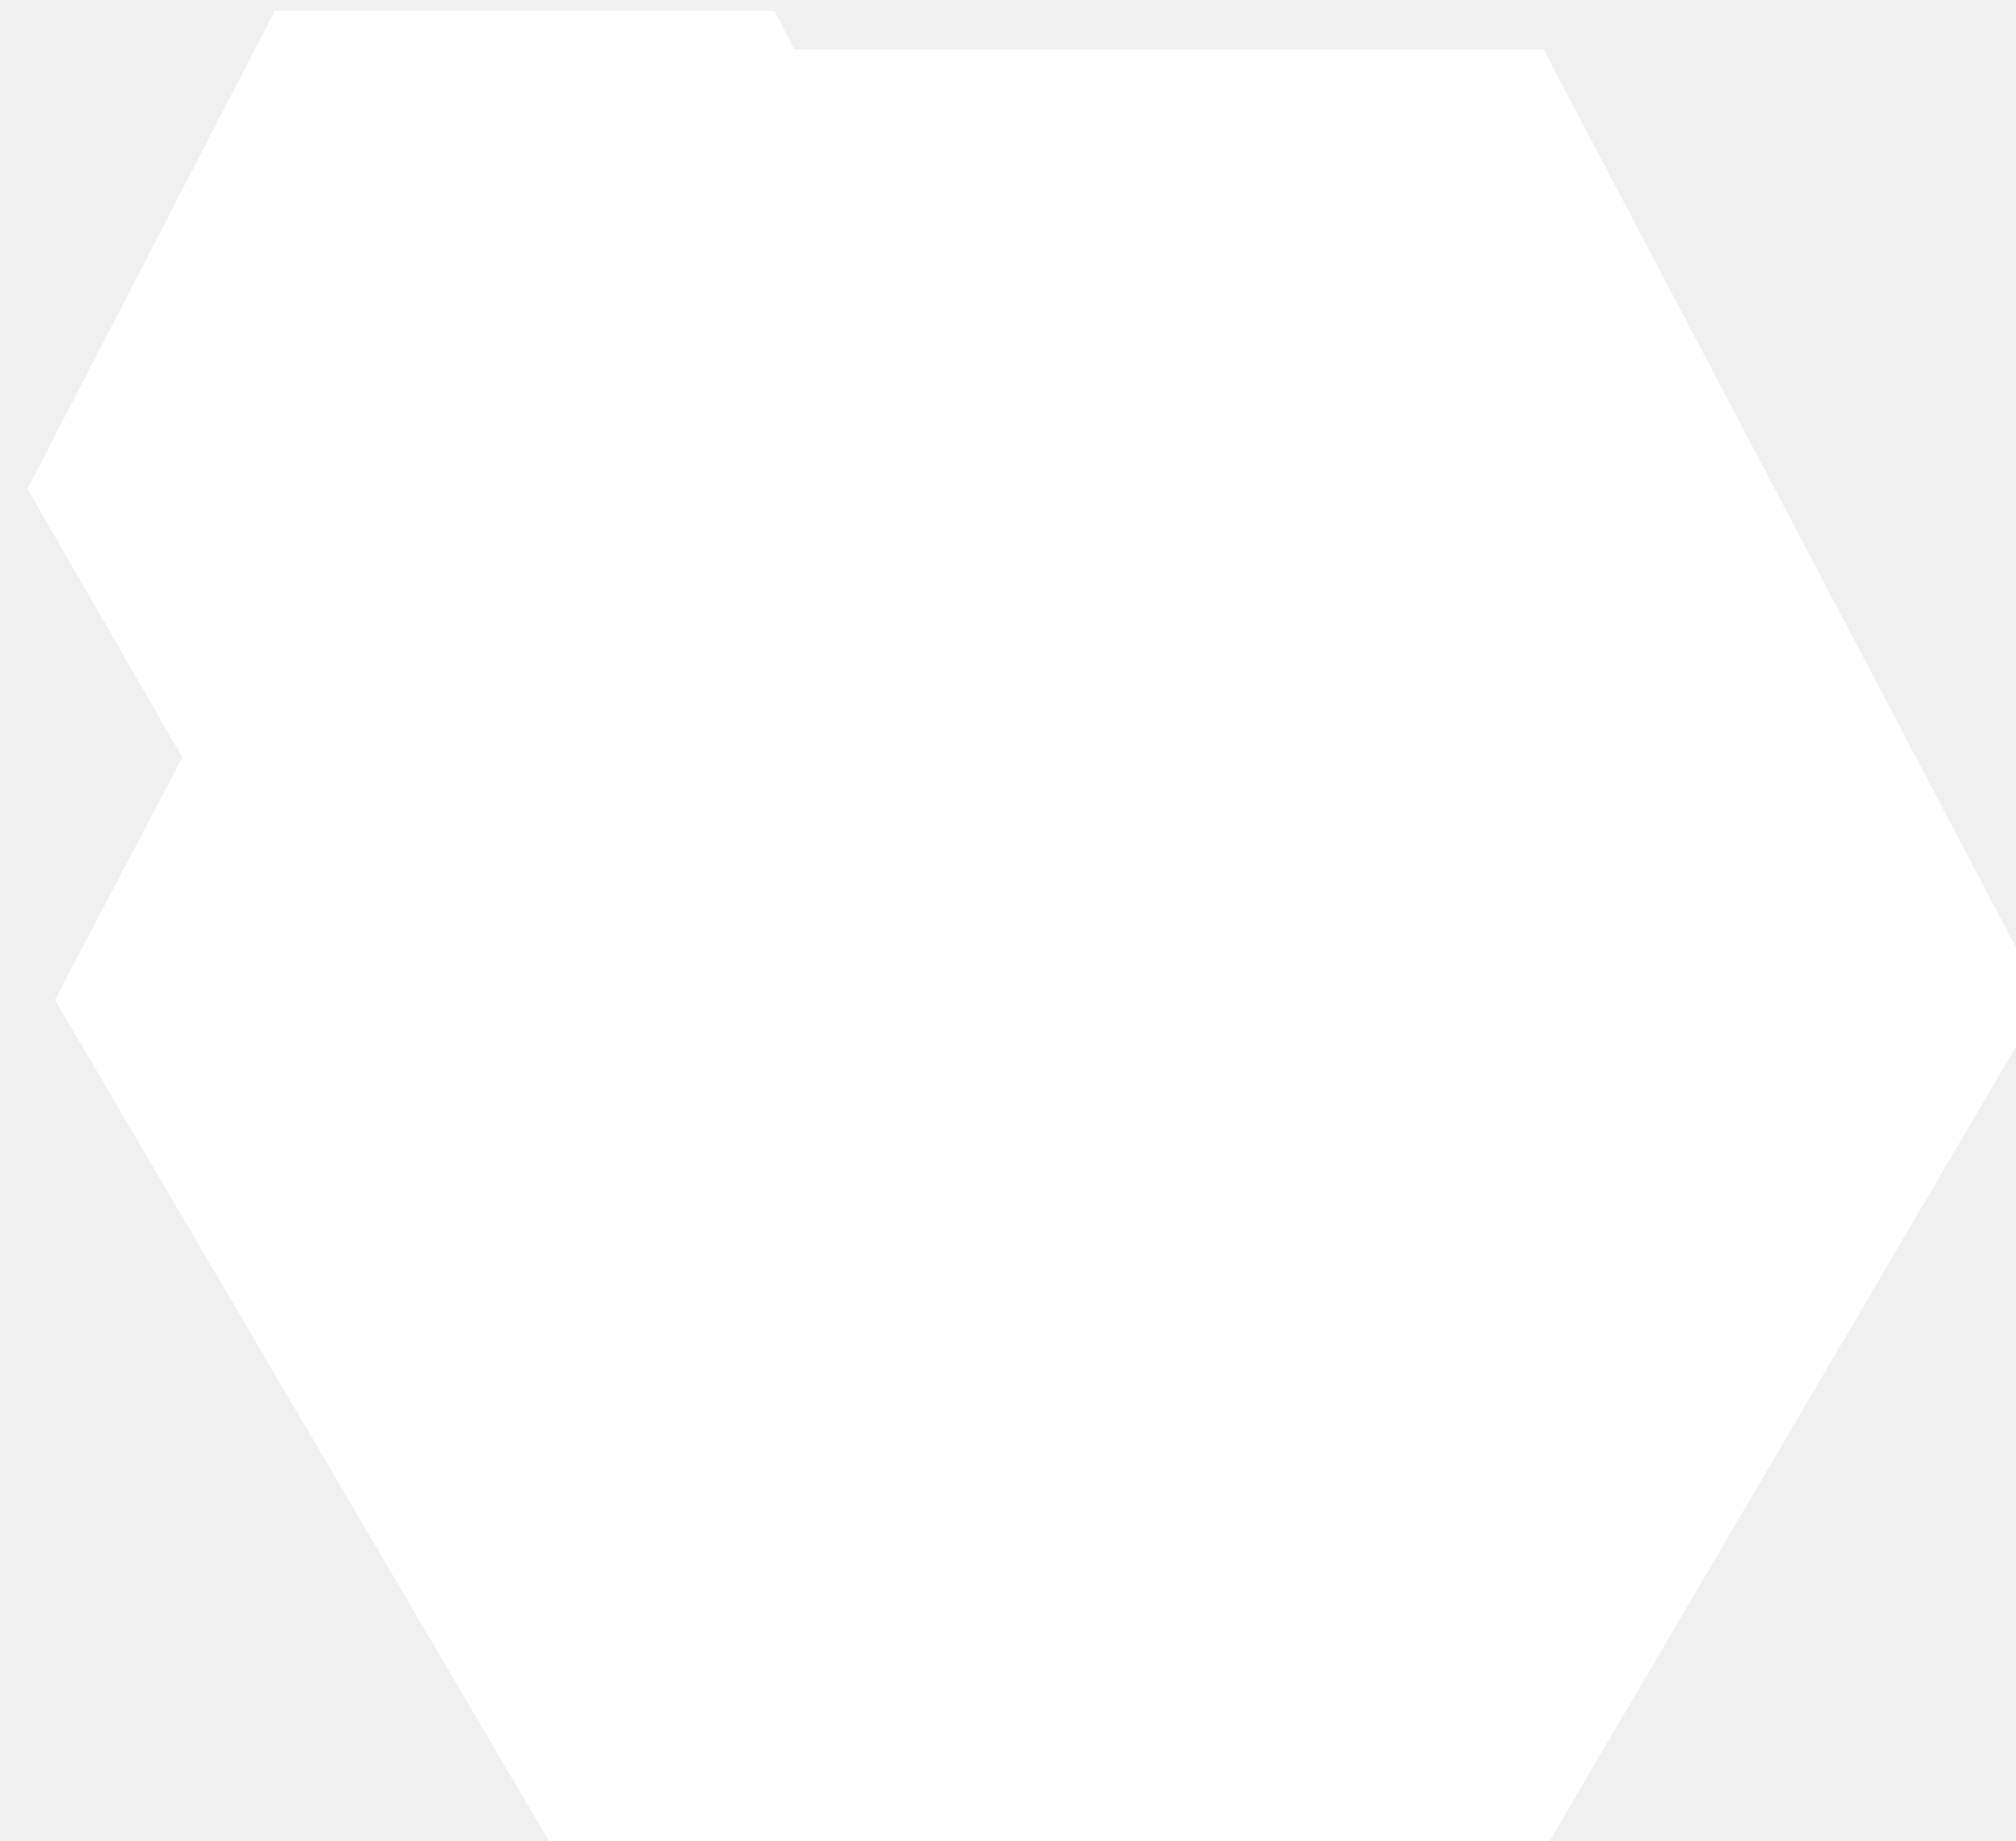
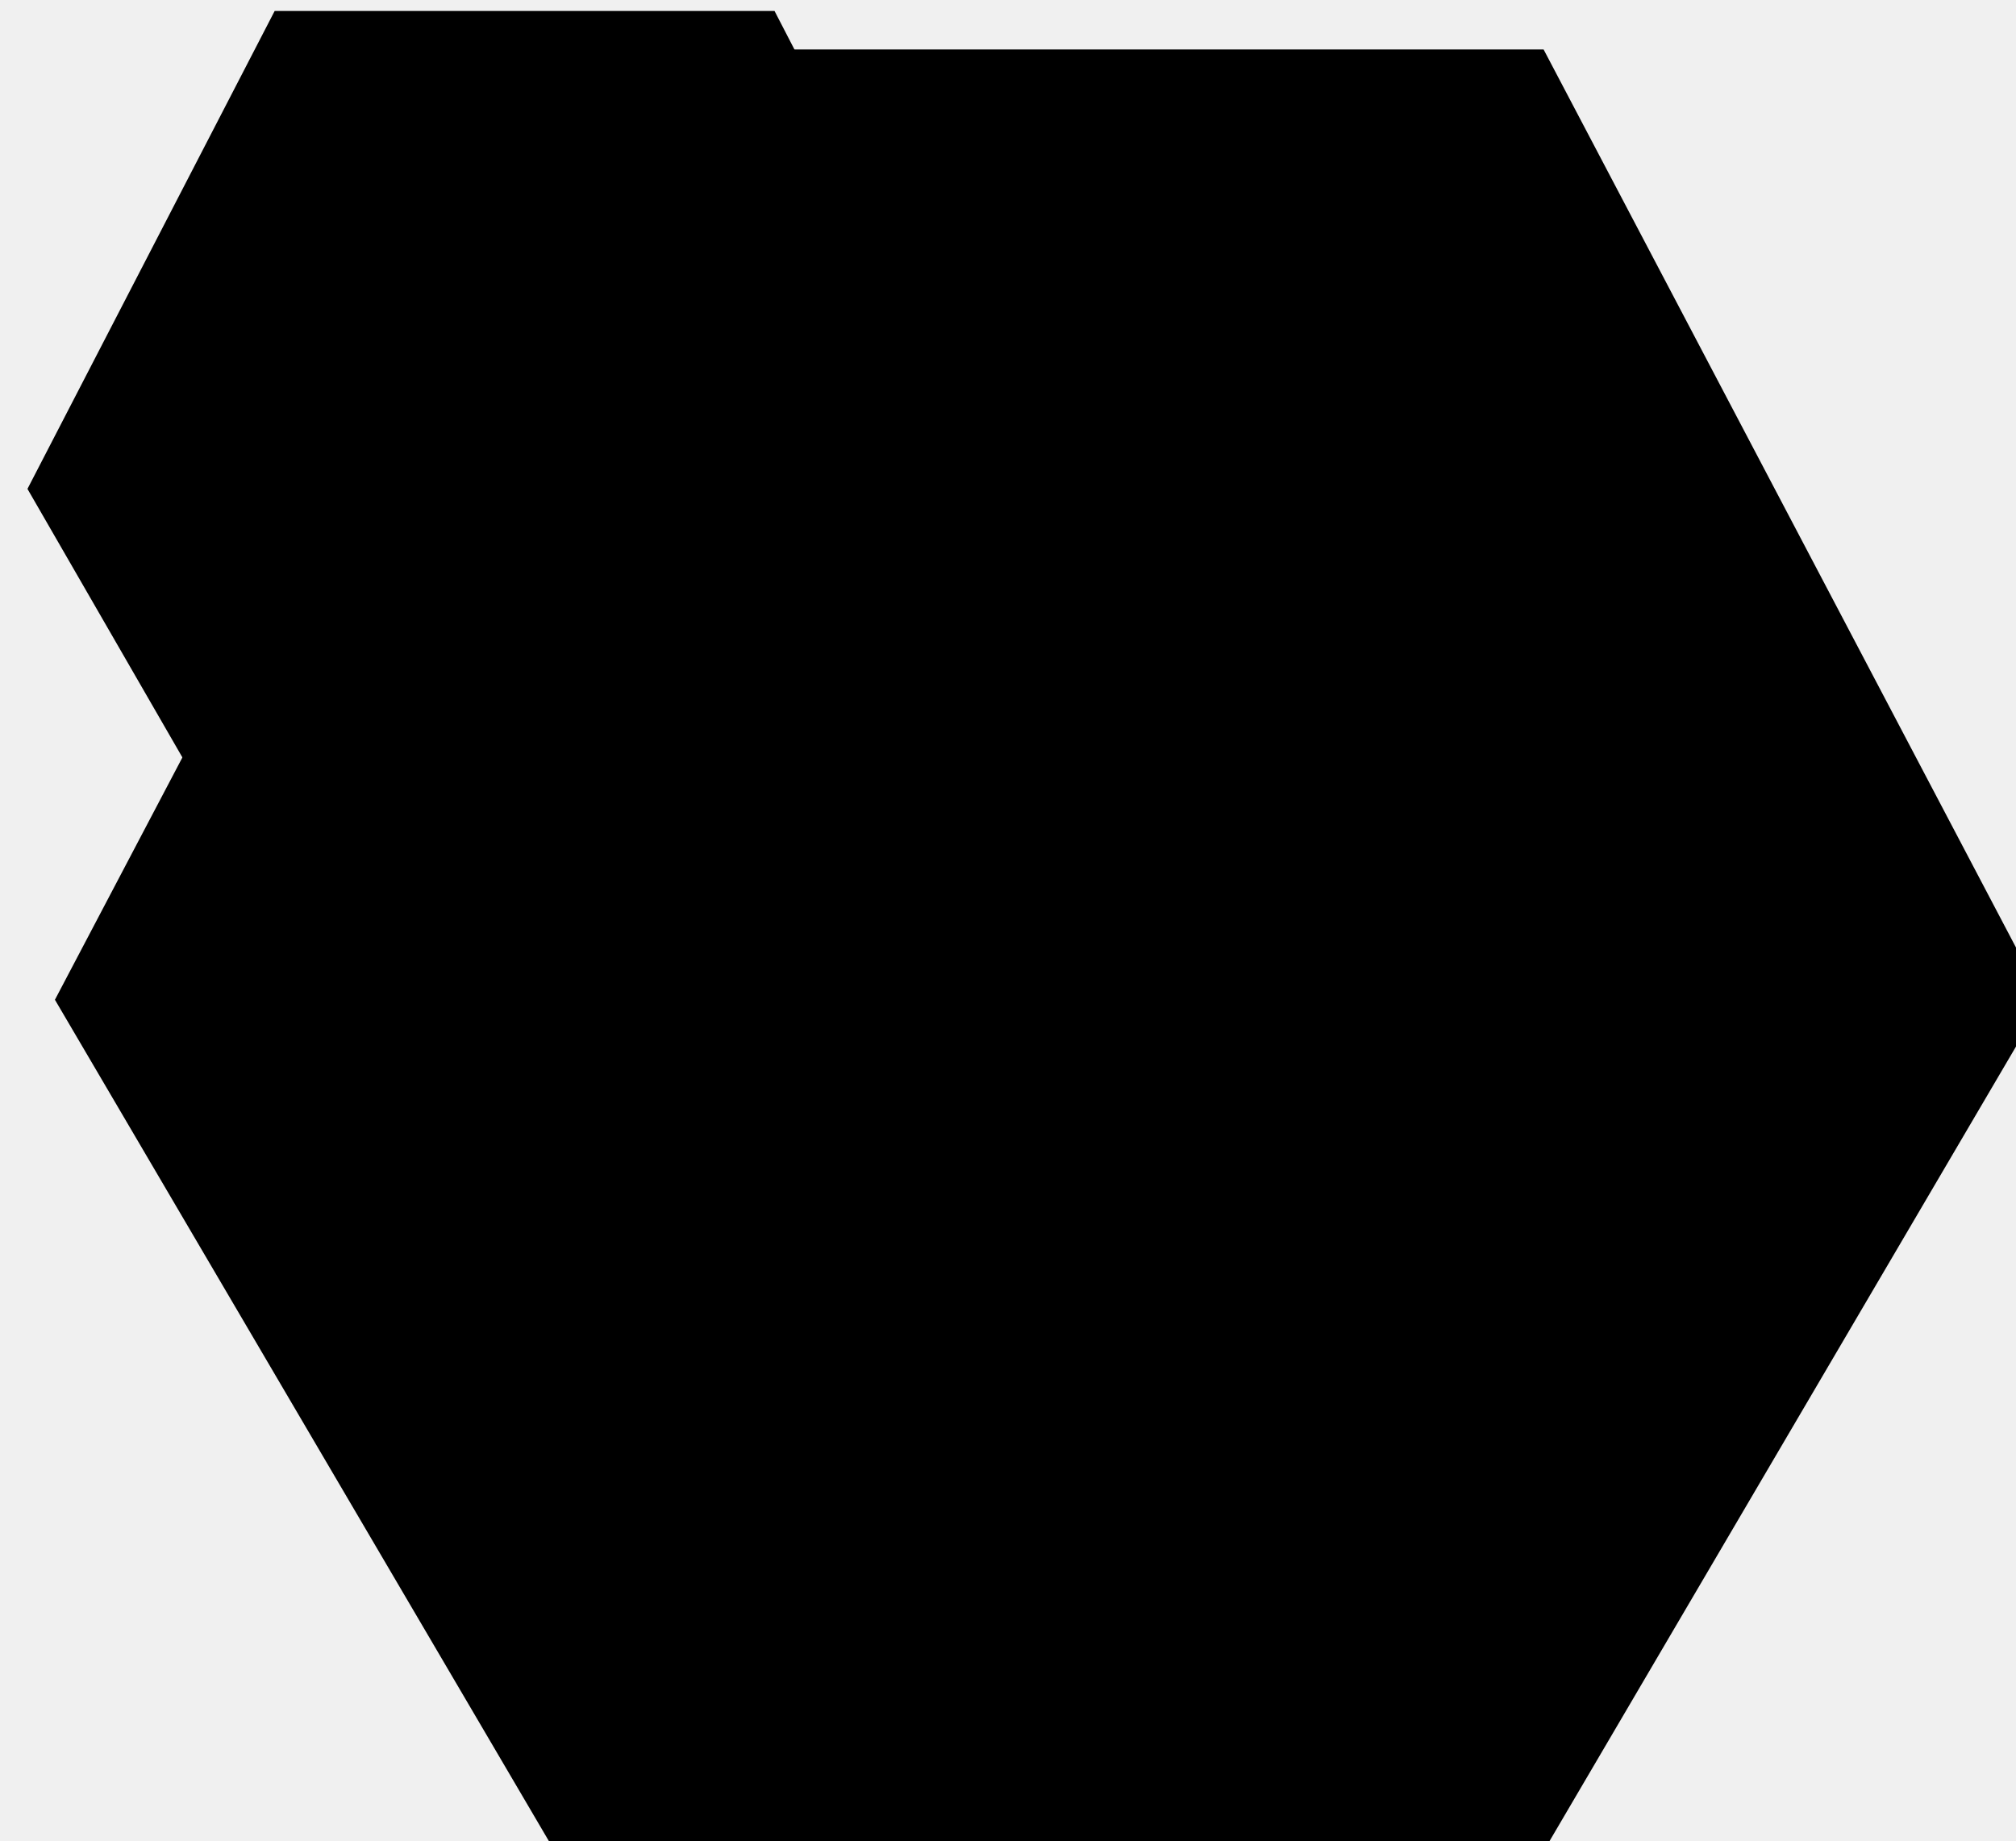
<svg xmlns="http://www.w3.org/2000/svg" version="1.1">
-   <polygon id="largeHexagon" stroke-width="18" fill="white" points="372,182 281,9 101,9 10,182 101,337 281,337" />
-   <polygon id="smallHexagon" stroke-width="4" fill="white" points="186,89 141,2 50,2 5,89 50,167 141,167" />
+   <polygon id="largeHexagon" stroke-width="18" points="372,182 281,9 101,9 10,182 101,337 281,337" />
+   <polygon id="smallHexagon" stroke-width="4" points="186,89 141,2 50,2 5,89 50,167 141,167" />
</svg>
